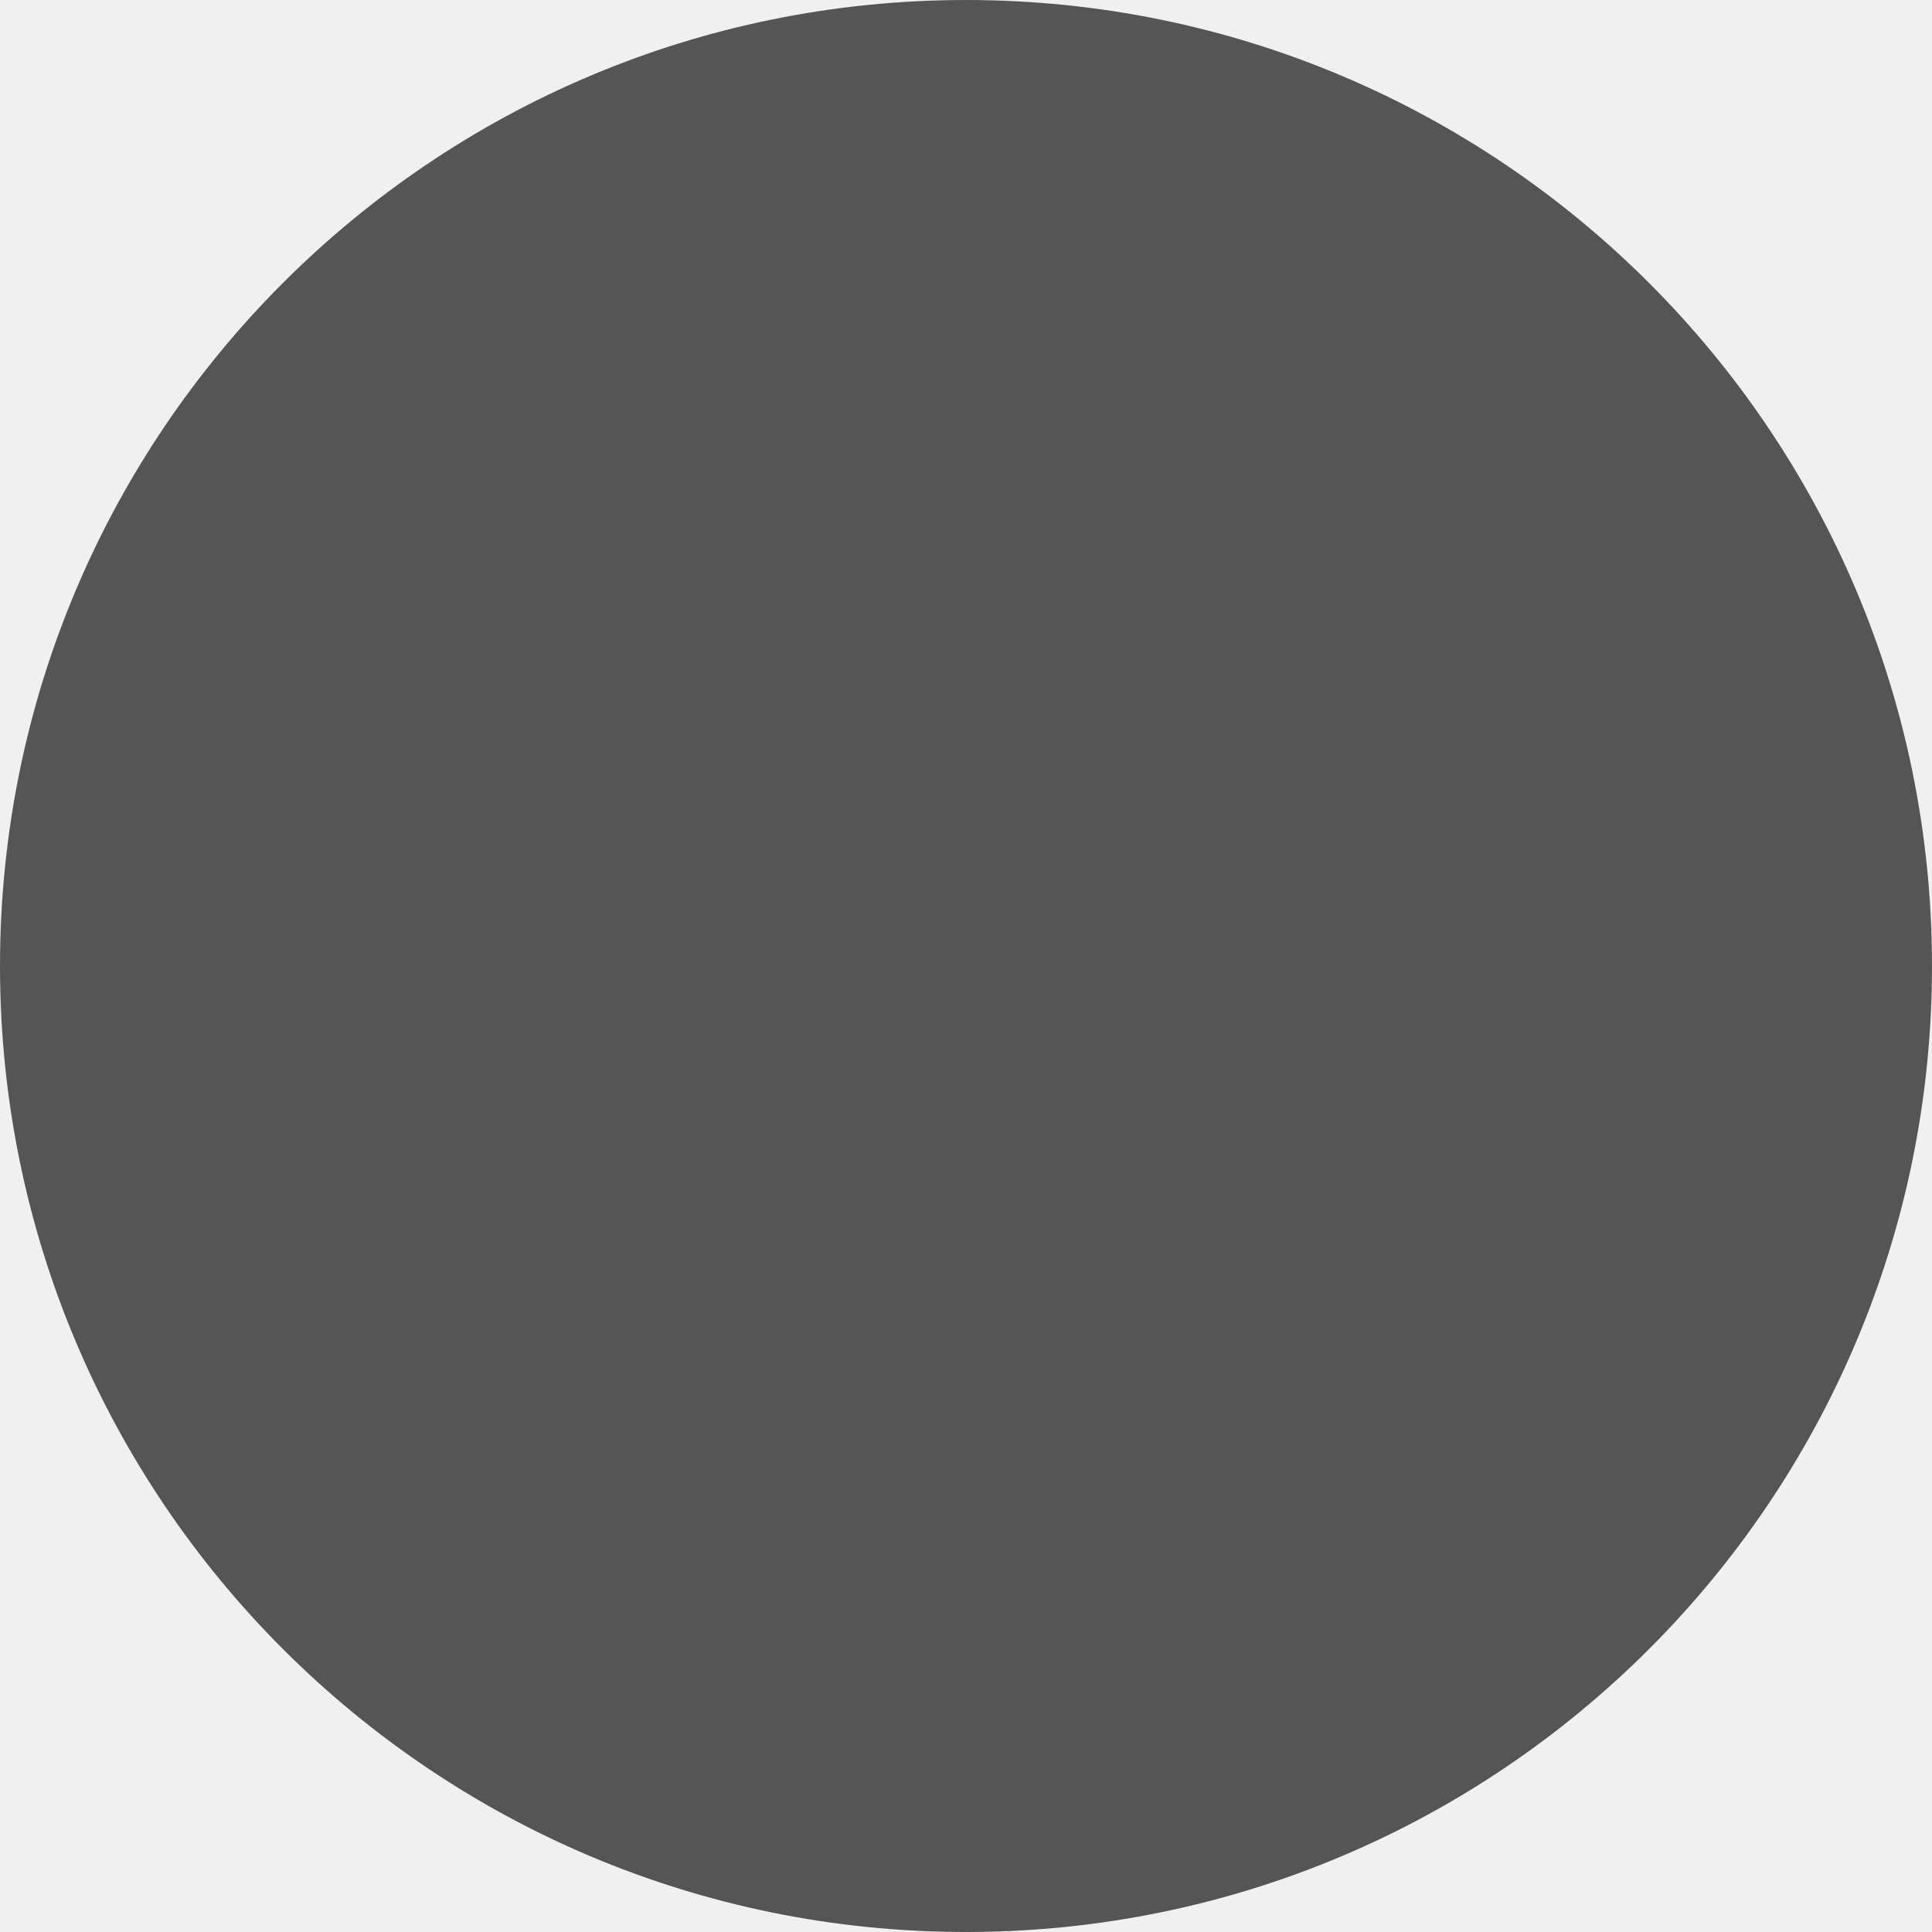
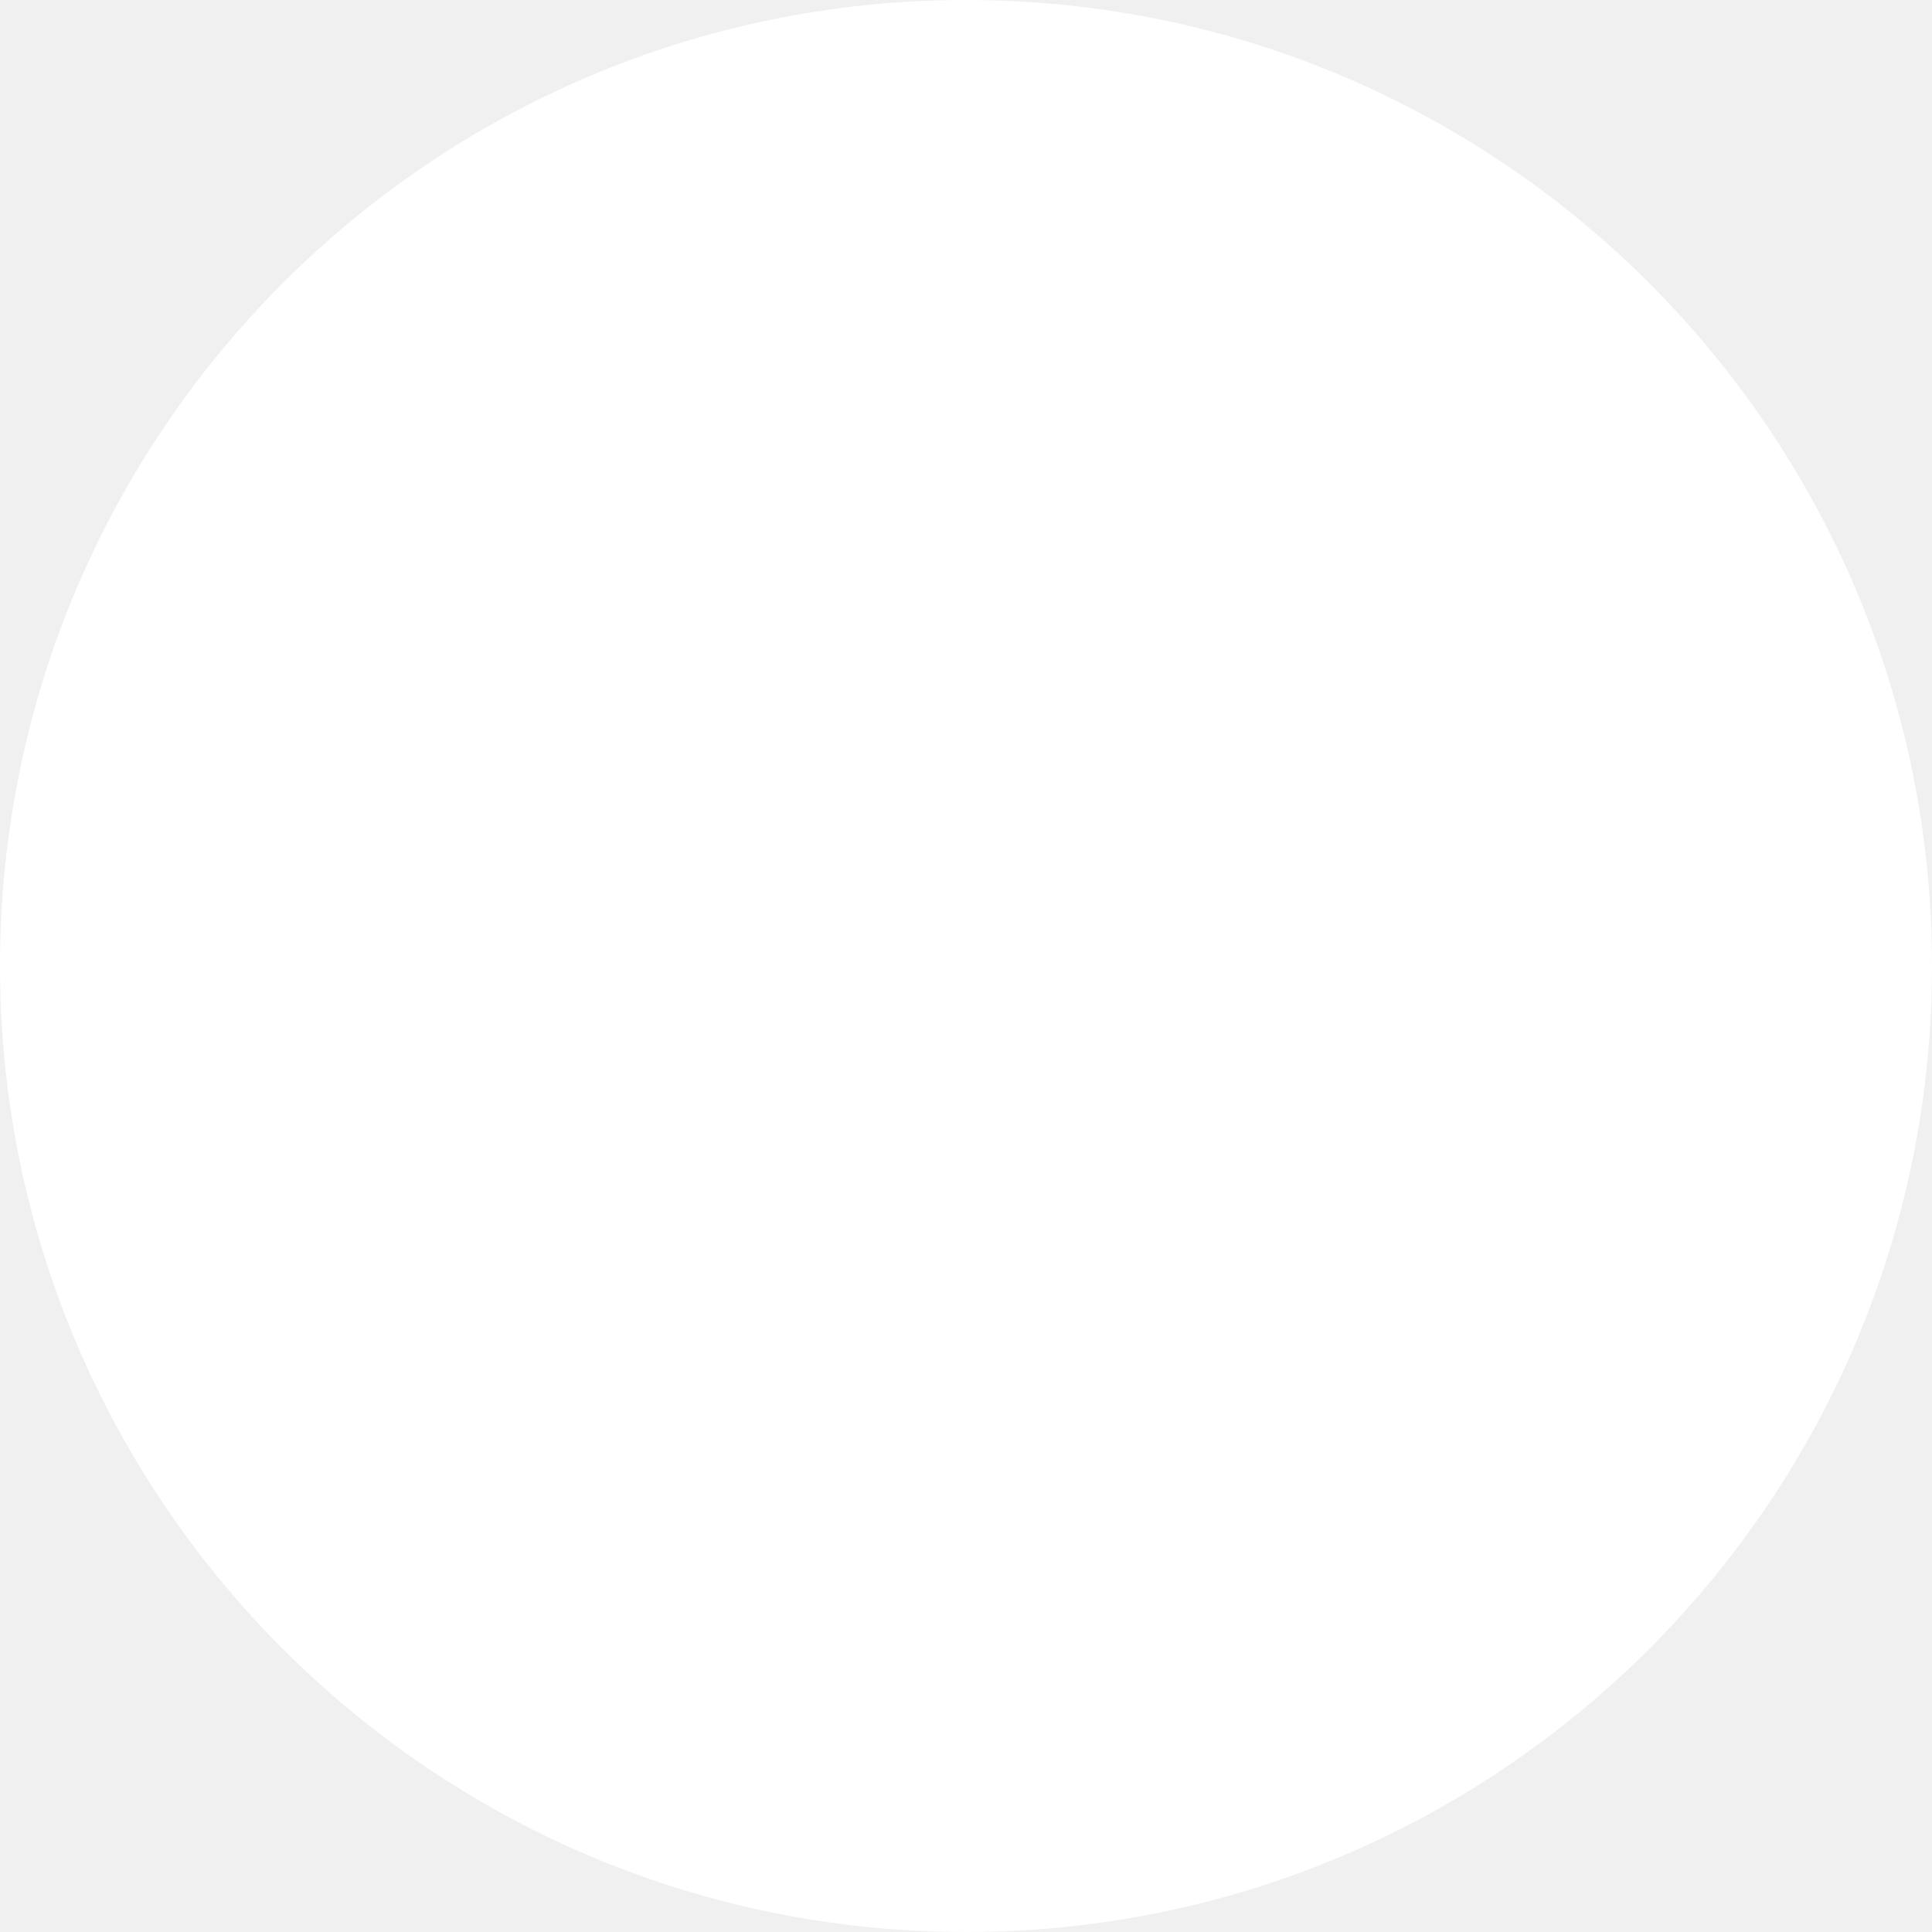
<svg xmlns="http://www.w3.org/2000/svg" width="197.304mm" height="197.304mm" viewBox="0 0 197.304 197.304" version="1.1" id="svg8">
  <defs id="defs2" />
  <g id="layer1" transform="translate(-3.023804,-66.43452)">
-     <path id="path815" style="fill:#555555;stroke-width:1.029;stroke-linecap:square;stroke-linejoin:round" d="M 200.327,165.086 A 98.652,98.652 0 0 1 101.676,263.738 98.652,98.652 0 0 1 3.024,165.086 98.652,98.652 0 0 1 101.676,66.435 98.652,98.652 0 0 1 200.327,165.086 Z" />
+     <path id="path815" style="fill:#ffffff;stroke:none;stroke-width:1.029;stroke-linecap:square;stroke-linejoin:round" d="M 200.327,165.086 A 98.652,98.652 0 0 1 101.676,263.738 98.652,98.652 0 0 1 3.024,165.086 98.652,98.652 0 0 1 101.676,66.435 98.652,98.652 0 0 1 200.327,165.086 Z" />
  </g>
</svg>
